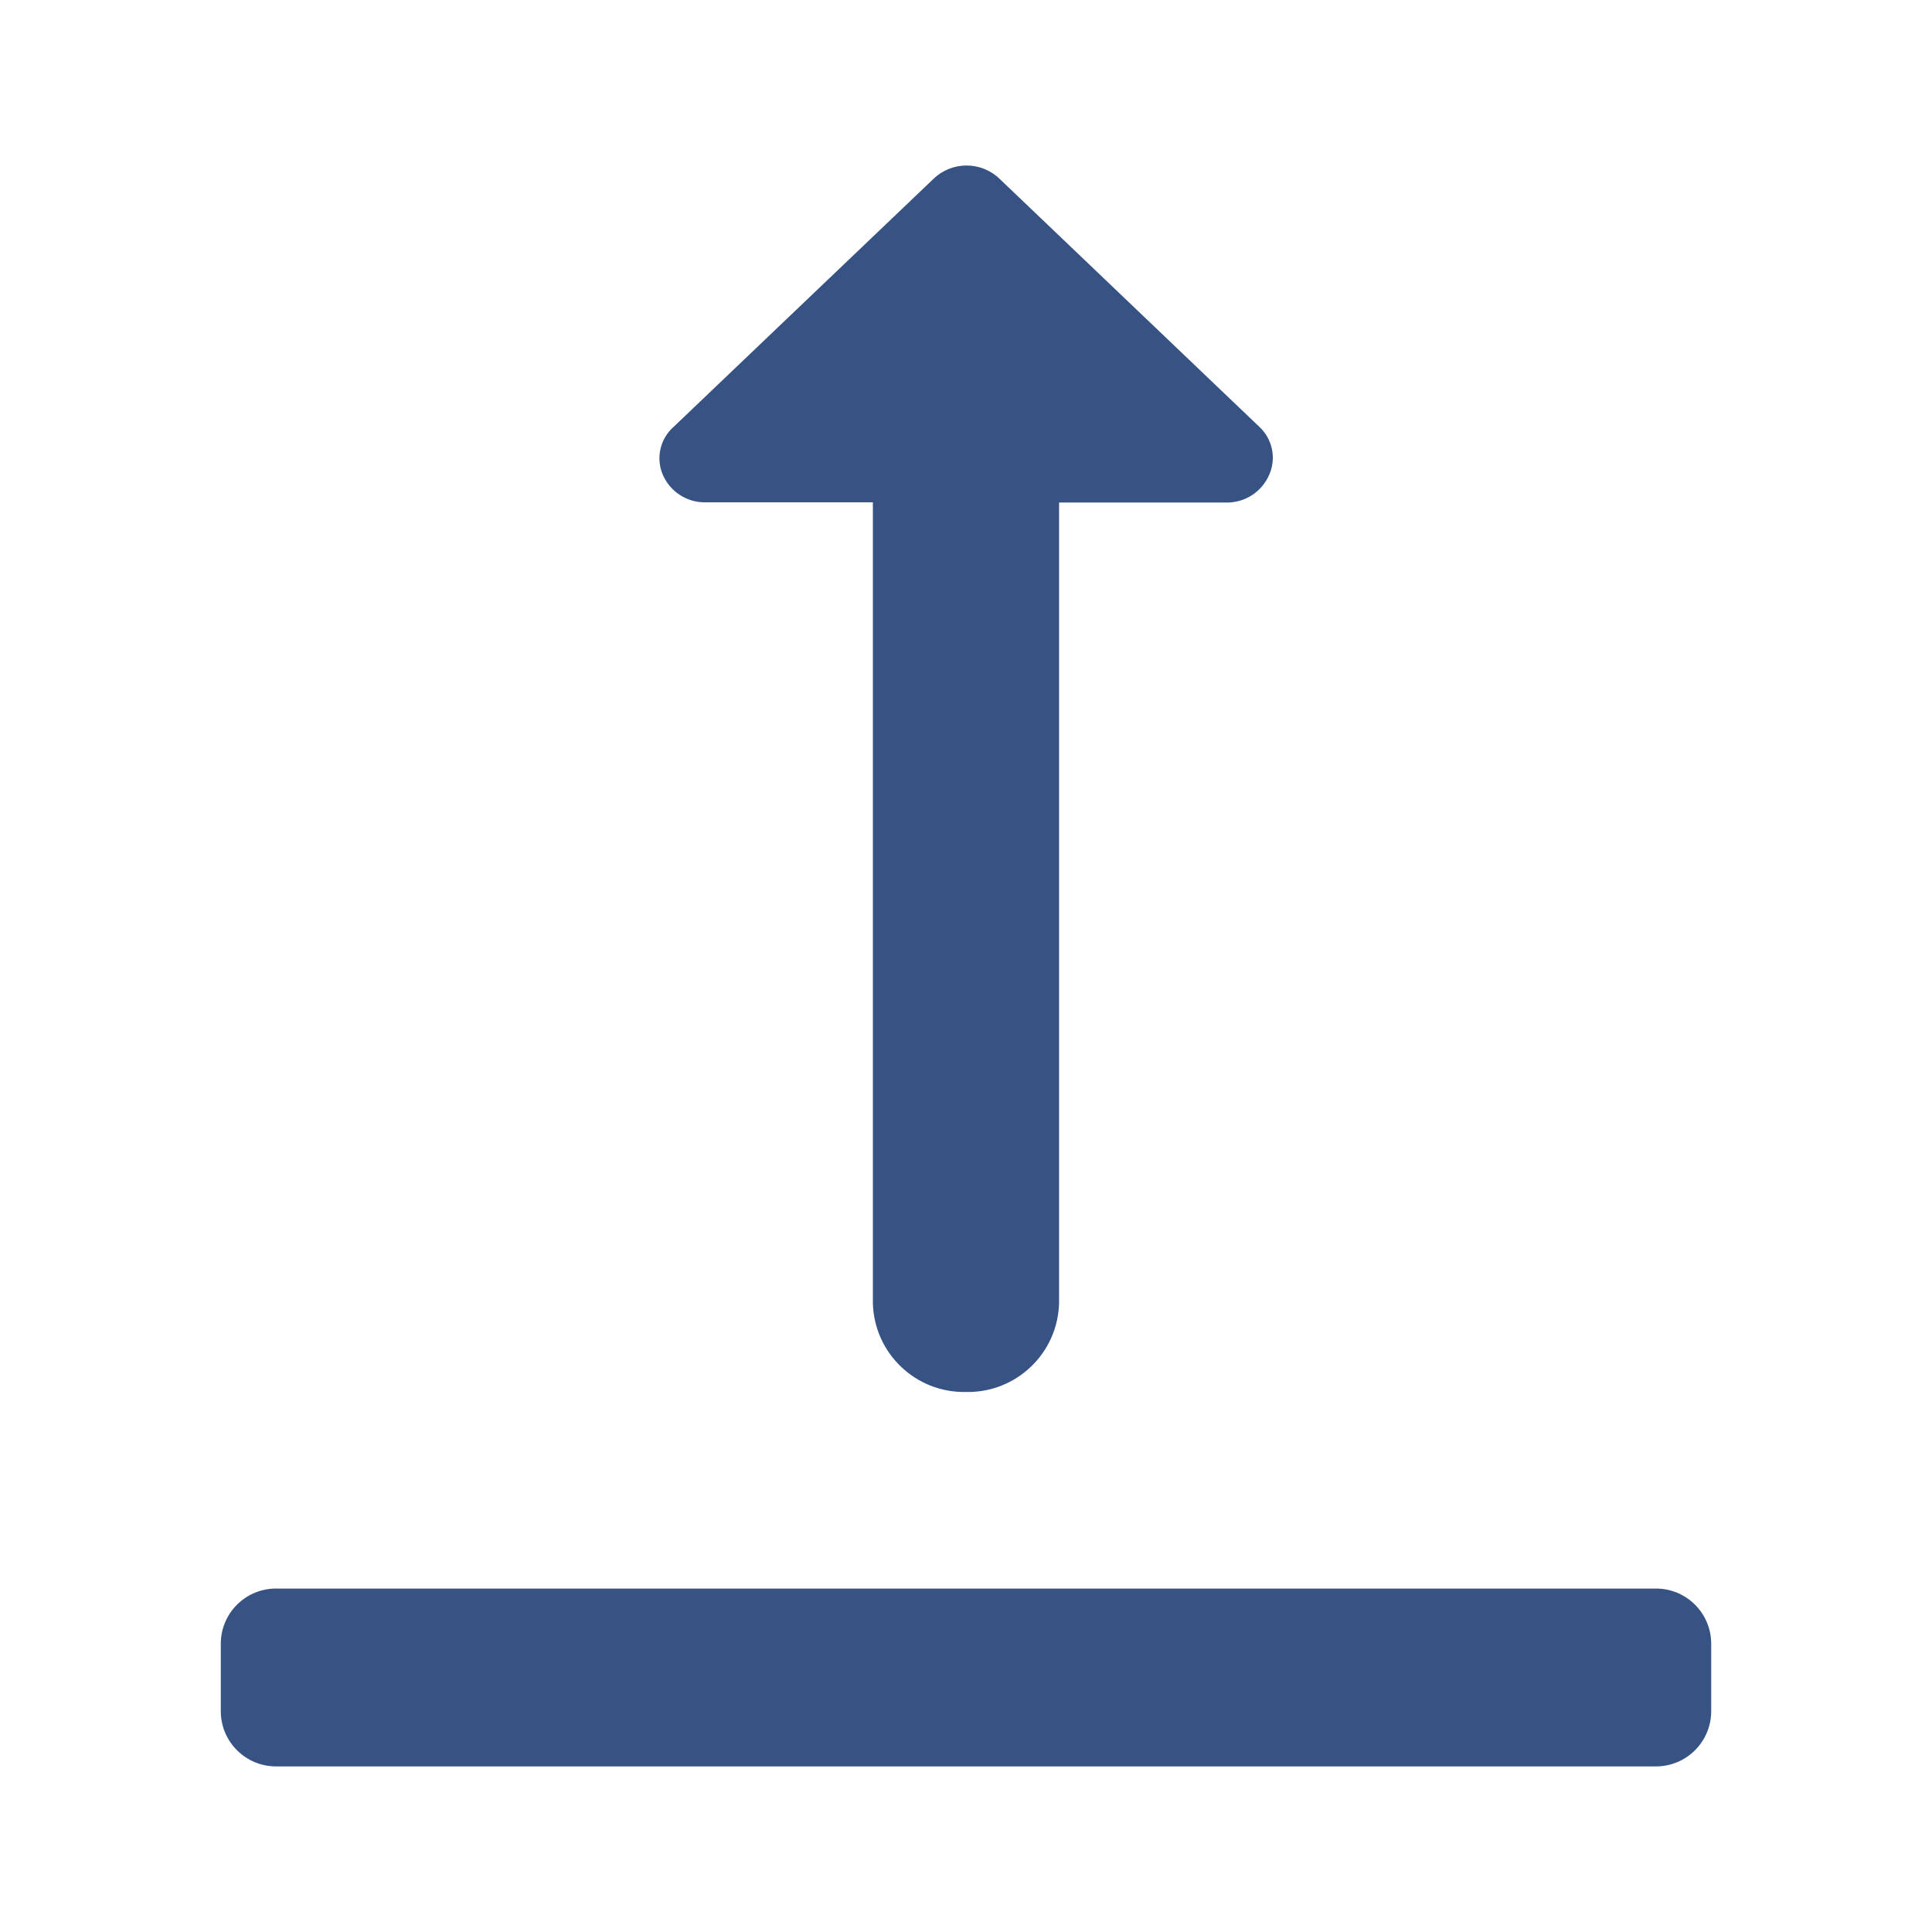
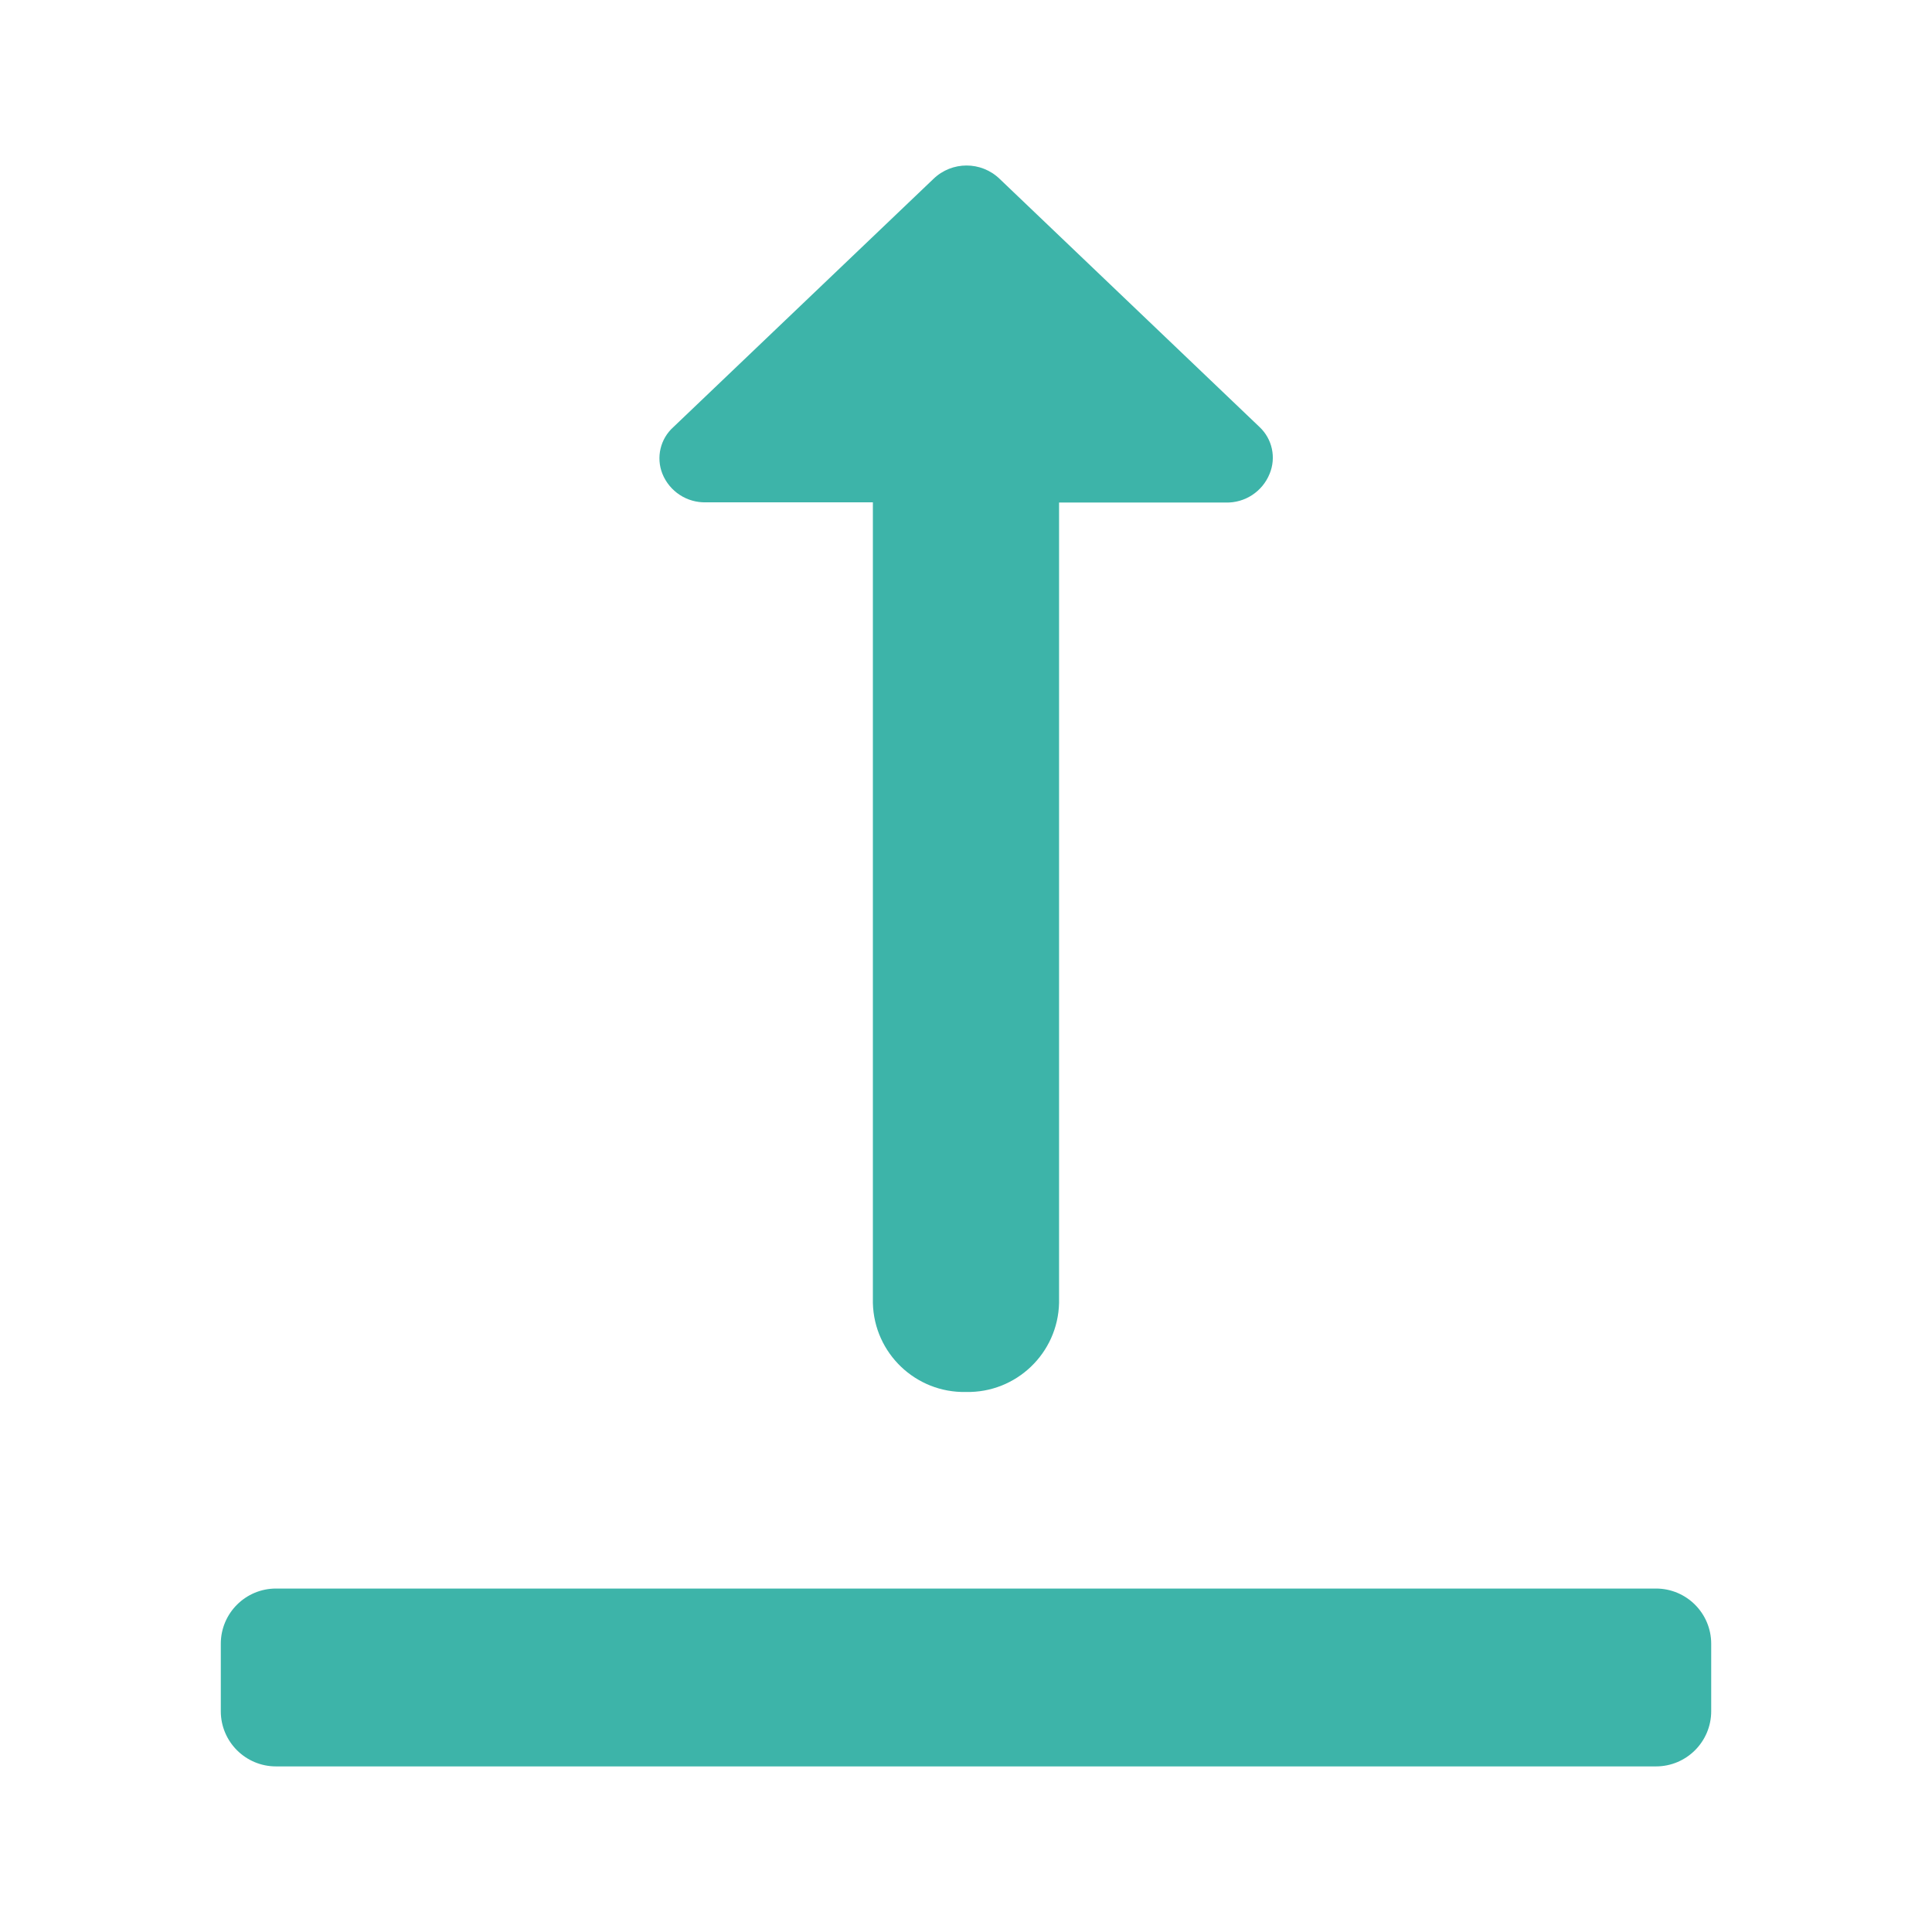
<svg xmlns="http://www.w3.org/2000/svg" width="35" height="35" viewBox="0 0 35 35">
  <g id="_vertical_align_bottom" data-name=" vertical_align_bottom" transform="translate(-202 -2058)">
    <rect id="Path" width="35" height="35" transform="translate(202 2058)" fill="rgba(0,0,0,0)" />
-     <path id="Icon" d="M26,29H1a1,1,0,0,1-1-1V26.778a1,1,0,0,1,1-1H26a1,1,0,0,1,1,1V28A1,1,0,0,1,26,29ZM13.5,22.217a1.652,1.652,0,0,1-1.687-1.611V6.1H8.792A.827.827,0,0,1,8,5.583a.759.759,0,0,1,.2-.847L12.91.241a.863.863,0,0,1,1.2,0l4.708,4.495A.762.762,0,0,1,19,5.584a.833.833,0,0,1-.794.52h-3.02v14.5A1.652,1.652,0,0,1,13.5,22.217Z" transform="translate(206 2061)" fill="#375384" />
+     <path id="Icon" d="M26,29H1a1,1,0,0,1-1-1V26.778a1,1,0,0,1,1-1H26a1,1,0,0,1,1,1V28A1,1,0,0,1,26,29ZM13.5,22.217a1.652,1.652,0,0,1-1.687-1.611V6.1H8.792A.827.827,0,0,1,8,5.583a.759.759,0,0,1,.2-.847L12.91.241a.863.863,0,0,1,1.2,0l4.708,4.495A.762.762,0,0,1,19,5.584a.833.833,0,0,1-.794.52h-3.02v14.5A1.652,1.652,0,0,1,13.5,22.217Z" transform="translate(206 2061)" fill="#3db4a9" />
  </g>
</svg>
